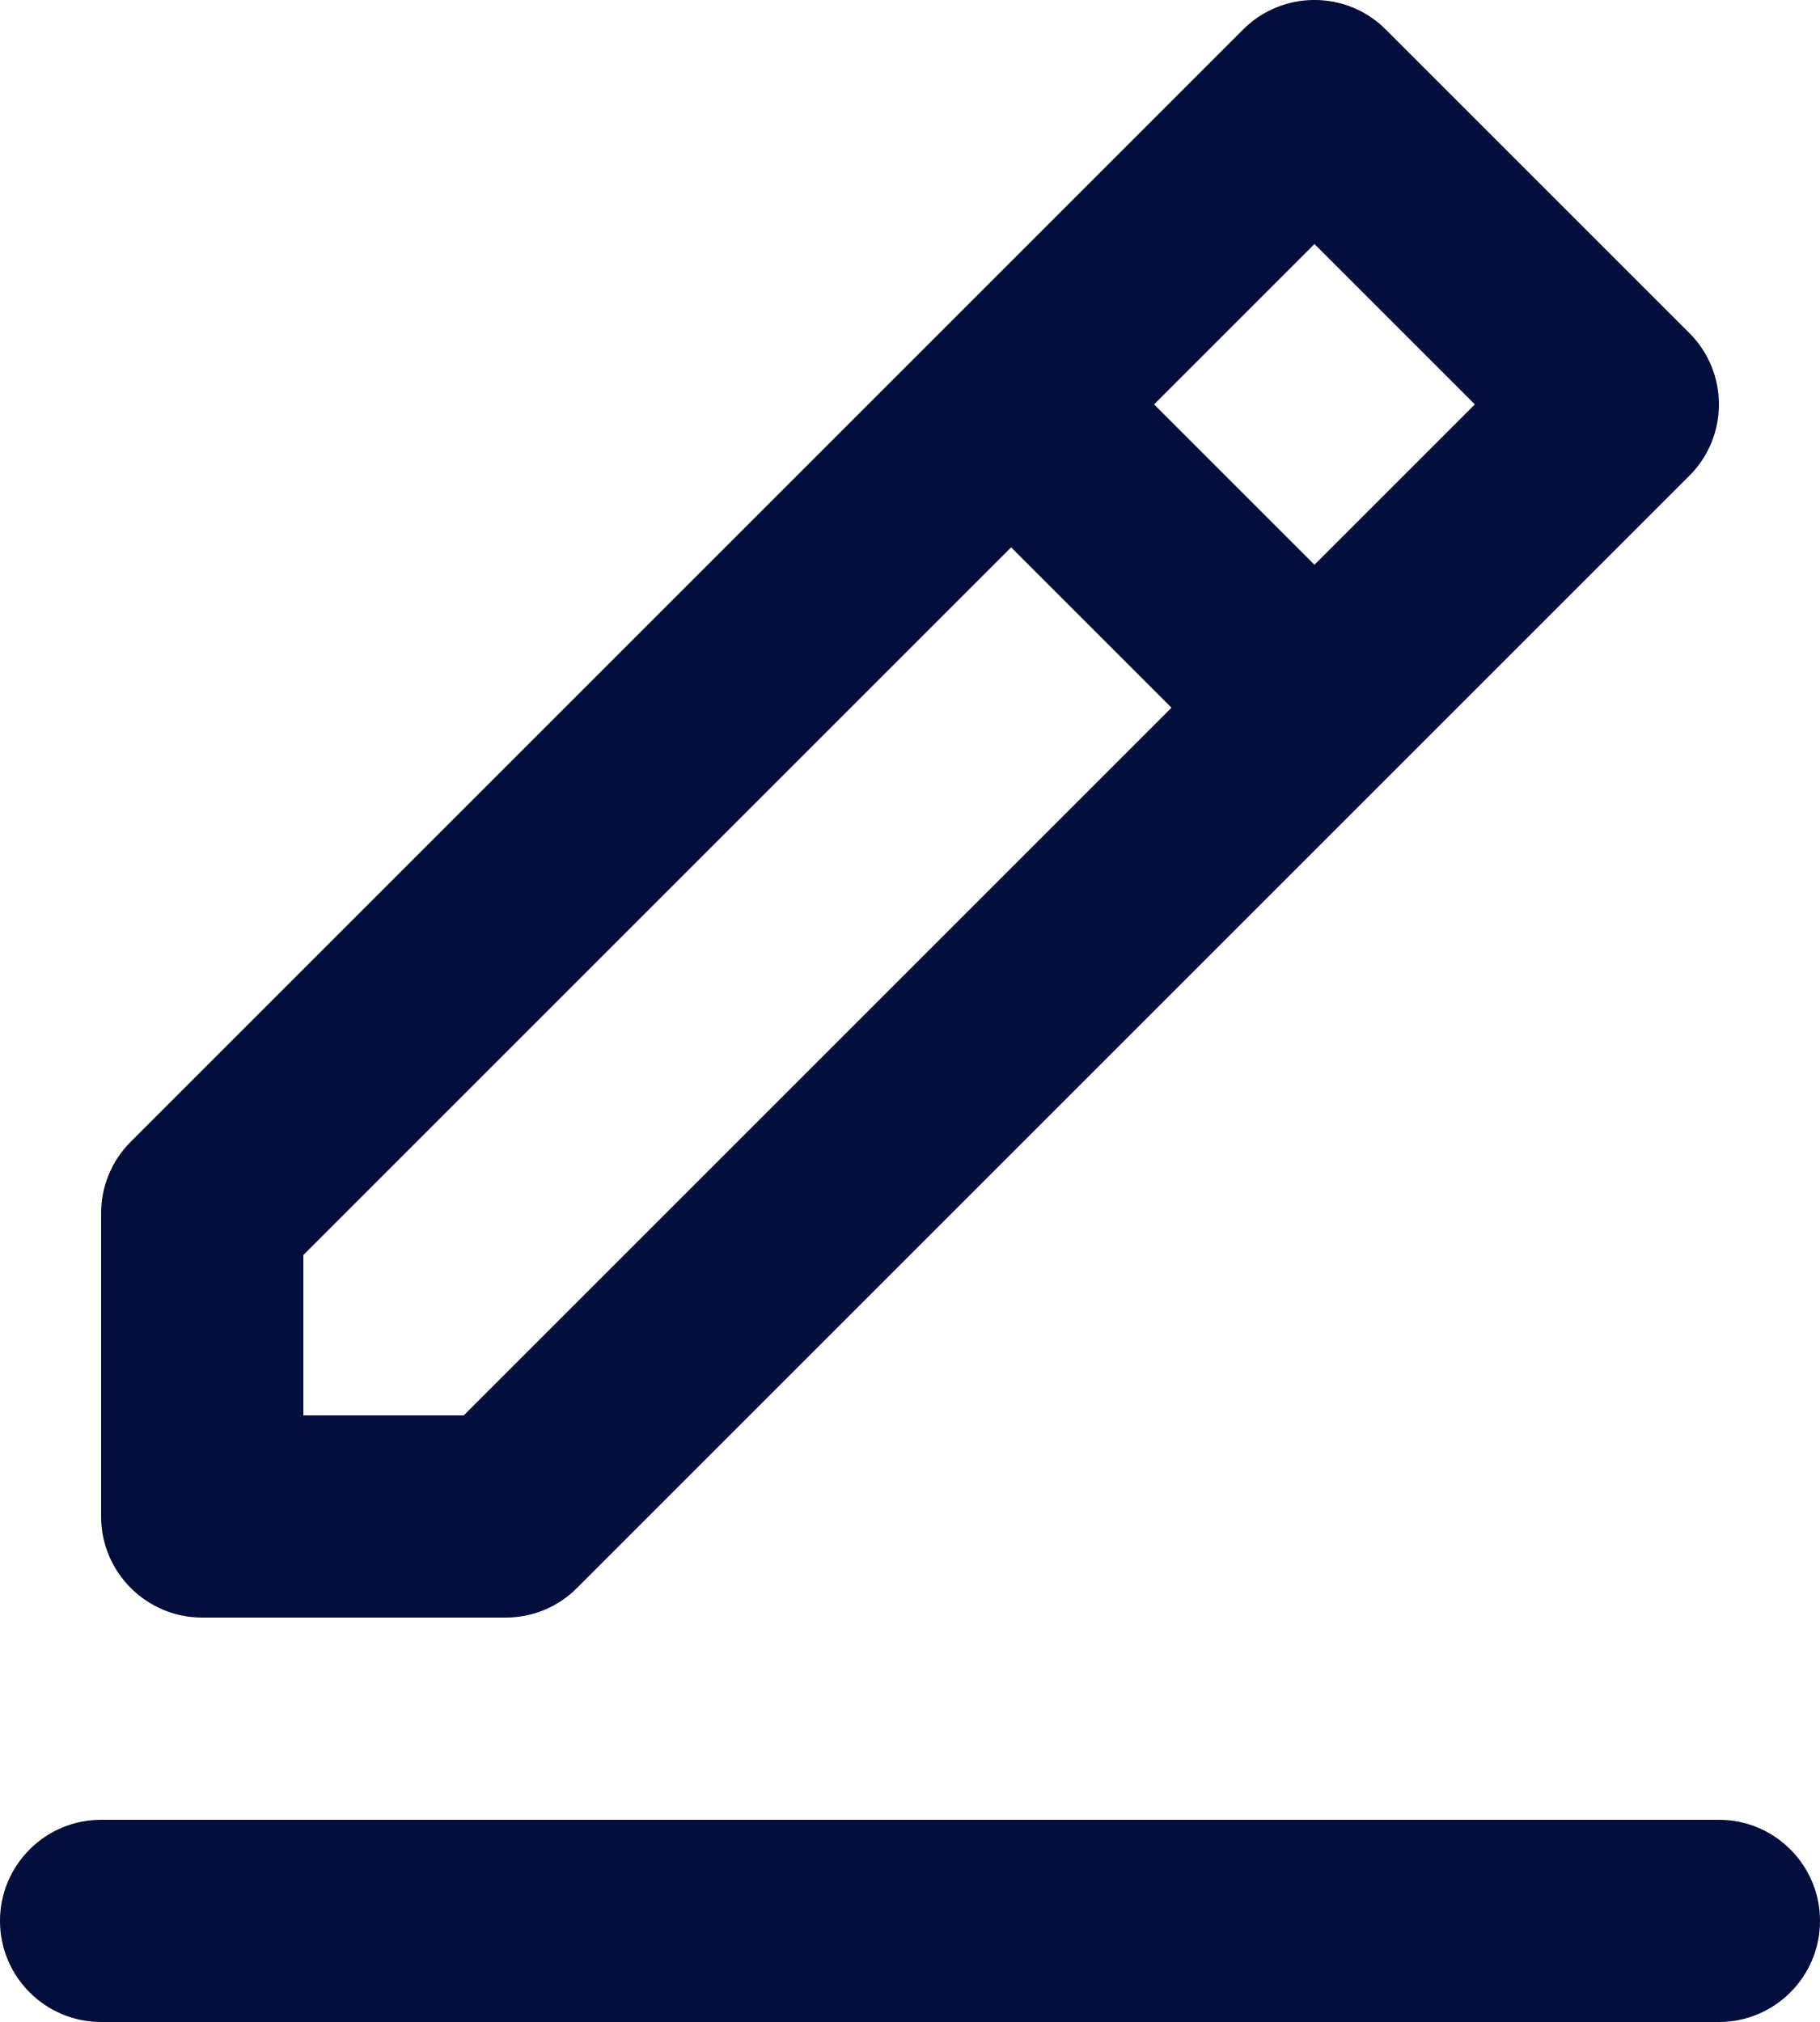
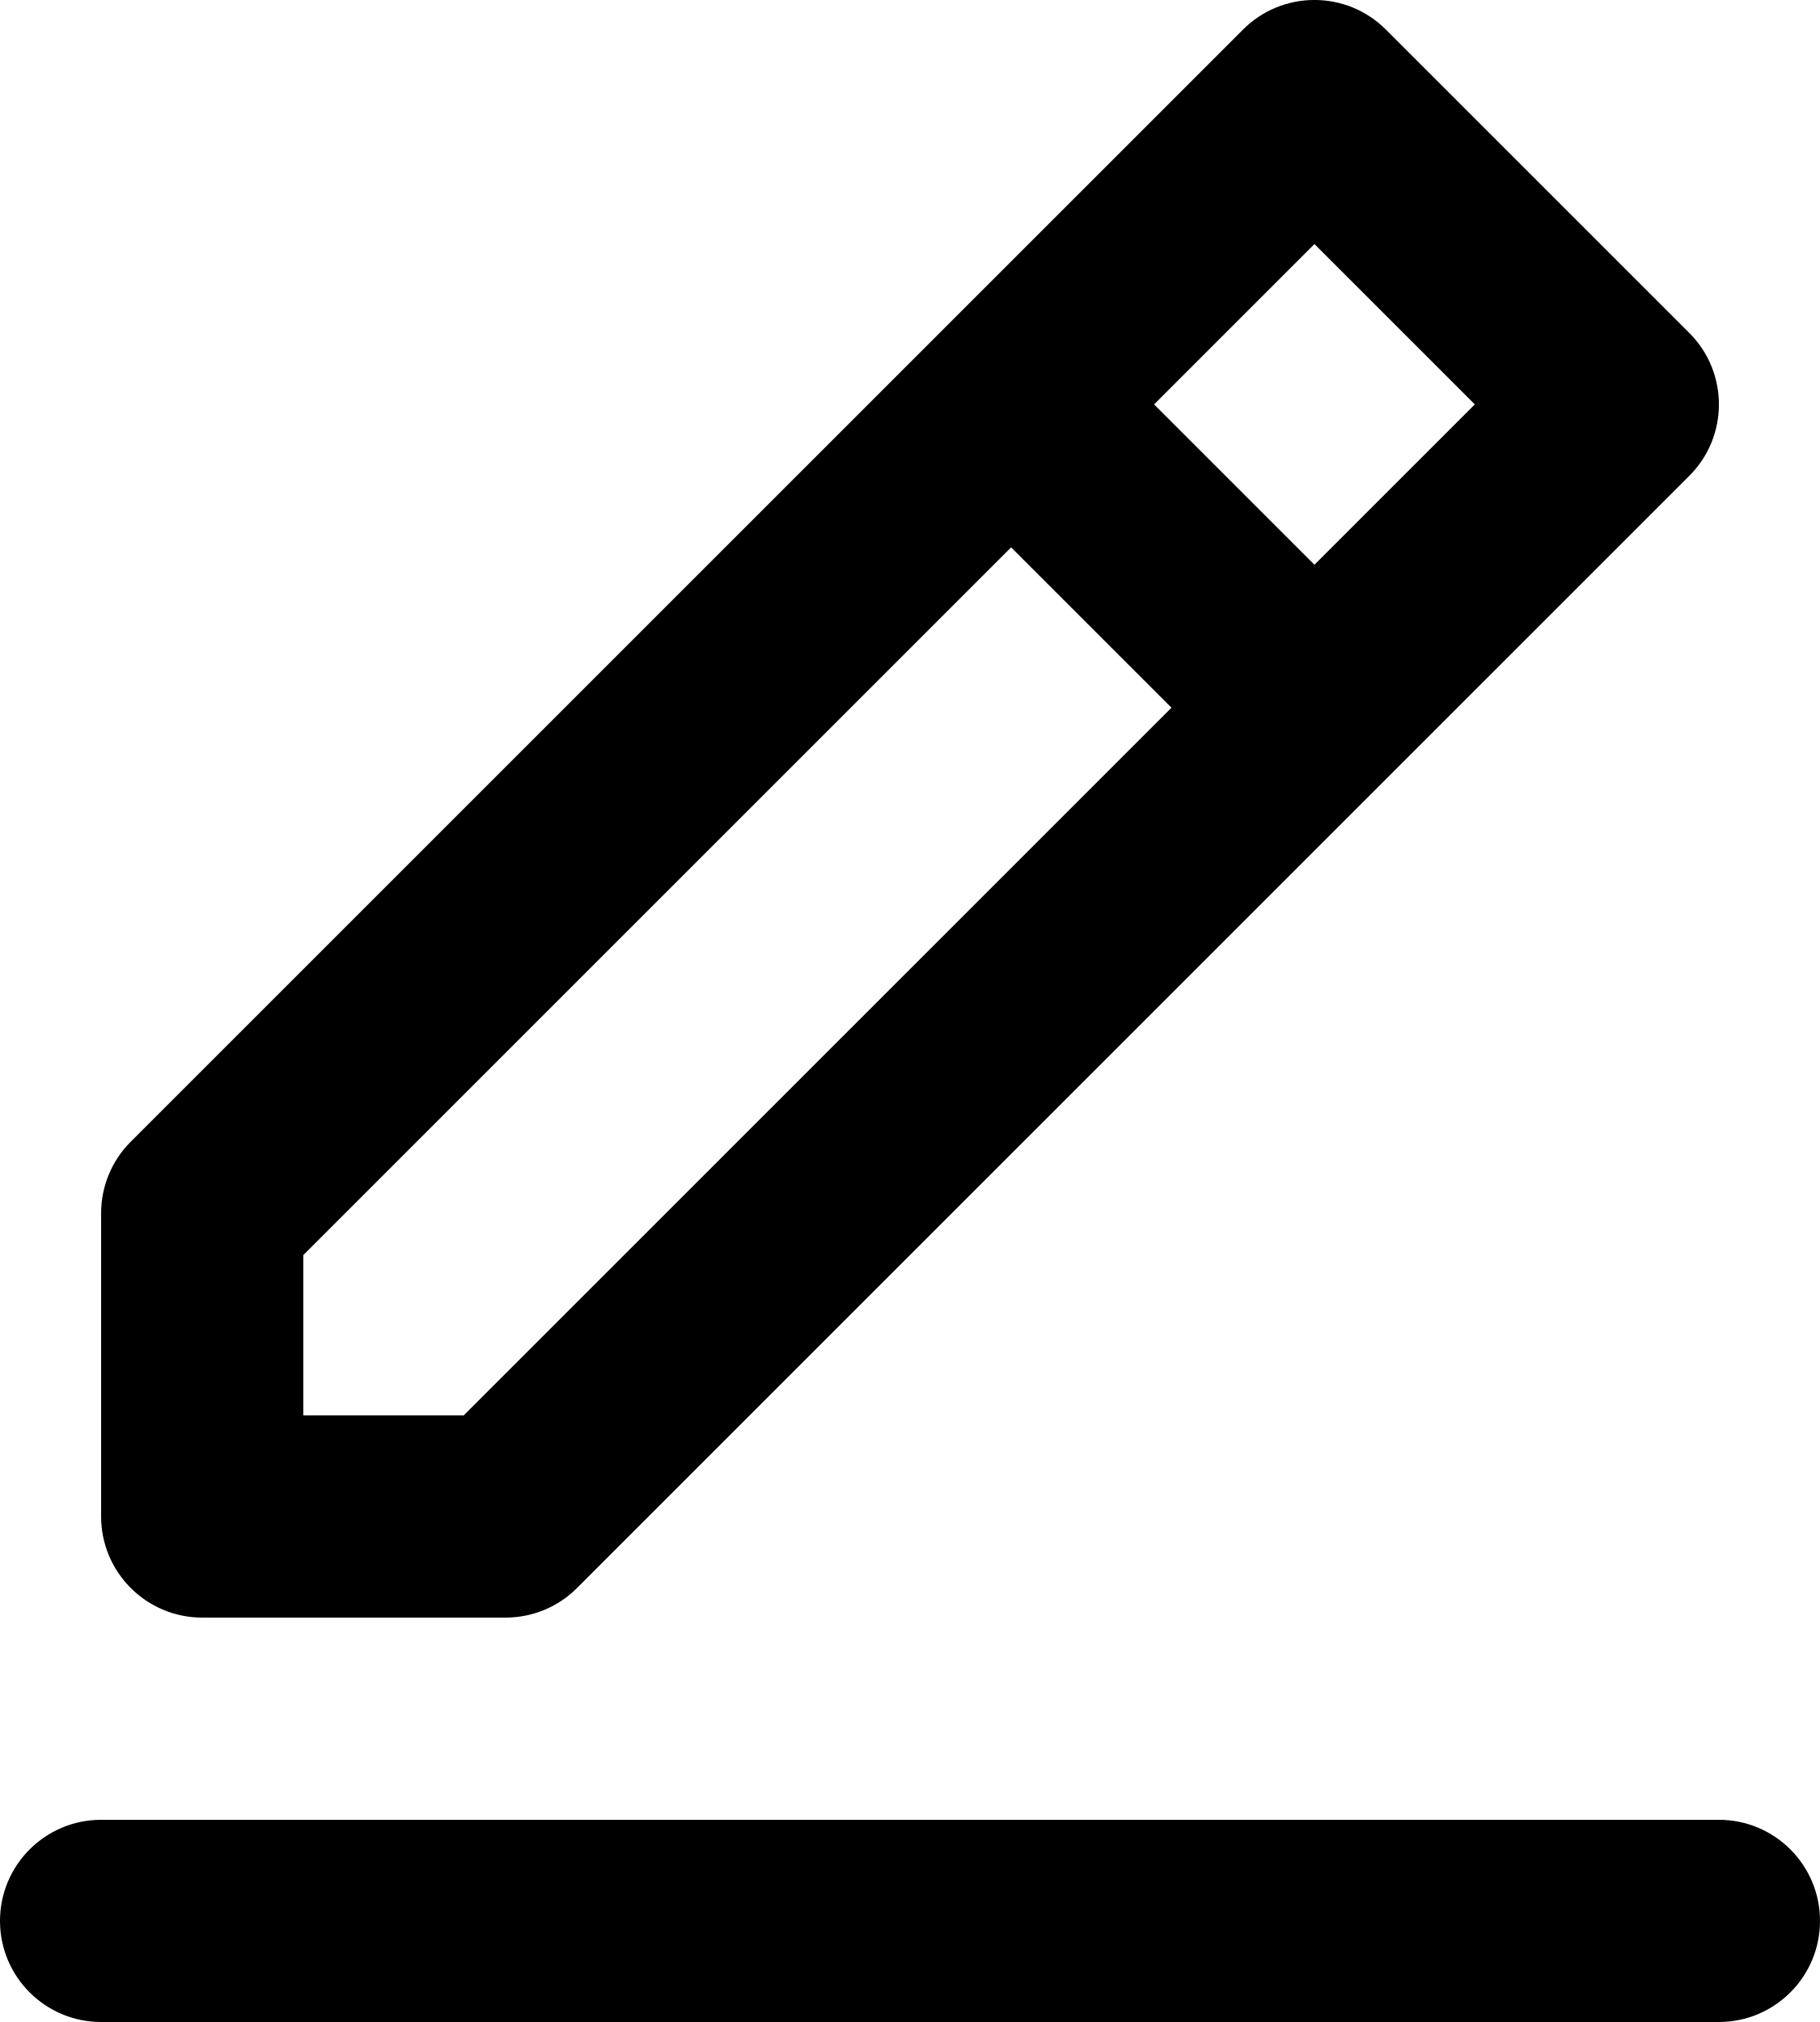
<svg xmlns="http://www.w3.org/2000/svg" width="18" height="20" viewBox="0 0 18 20" fill="none">
-   <path fill-rule="evenodd" clip-rule="evenodd" d="M12.293 0.293C12.683 -0.098 13.317 -0.098 13.707 0.293L16.707 3.293C17.098 3.683 17.098 4.317 16.707 4.707L5.707 15.707C5.52 15.895 5.265 16 5 16H2C1.448 16 1 15.552 1 15V12C1 11.735 1.105 11.48 1.293 11.293L12.293 0.293ZM11.414 4L13 5.586L14.586 4L13 2.414L11.414 4ZM11.586 7L10 5.414L3 12.414V14H4.586L11.586 7ZM0 19C0 18.448 0.448 18 1 18H17C17.552 18 18 18.448 18 19C18 19.552 17.552 20 17 20H1C0.448 20 0 19.552 0 19Z" fill="#020F3C" />
+   <path fill-rule="evenodd" clip-rule="evenodd" d="M12.293 0.293C12.683 -0.098 13.317 -0.098 13.707 0.293L16.707 3.293C17.098 3.683 17.098 4.317 16.707 4.707L5.707 15.707C5.52 15.895 5.265 16 5 16H2C1.448 16 1 15.552 1 15V12C1 11.735 1.105 11.48 1.293 11.293L12.293 0.293ZM11.414 4L13 5.586L14.586 4L13 2.414L11.414 4ZM11.586 7L10 5.414L3 12.414V14H4.586L11.586 7ZM0 19C0 18.448 0.448 18 1 18H17C17.552 18 18 18.448 18 19C18 19.552 17.552 20 17 20H1C0.448 20 0 19.552 0 19Z" fill="currentColor" />
</svg>
